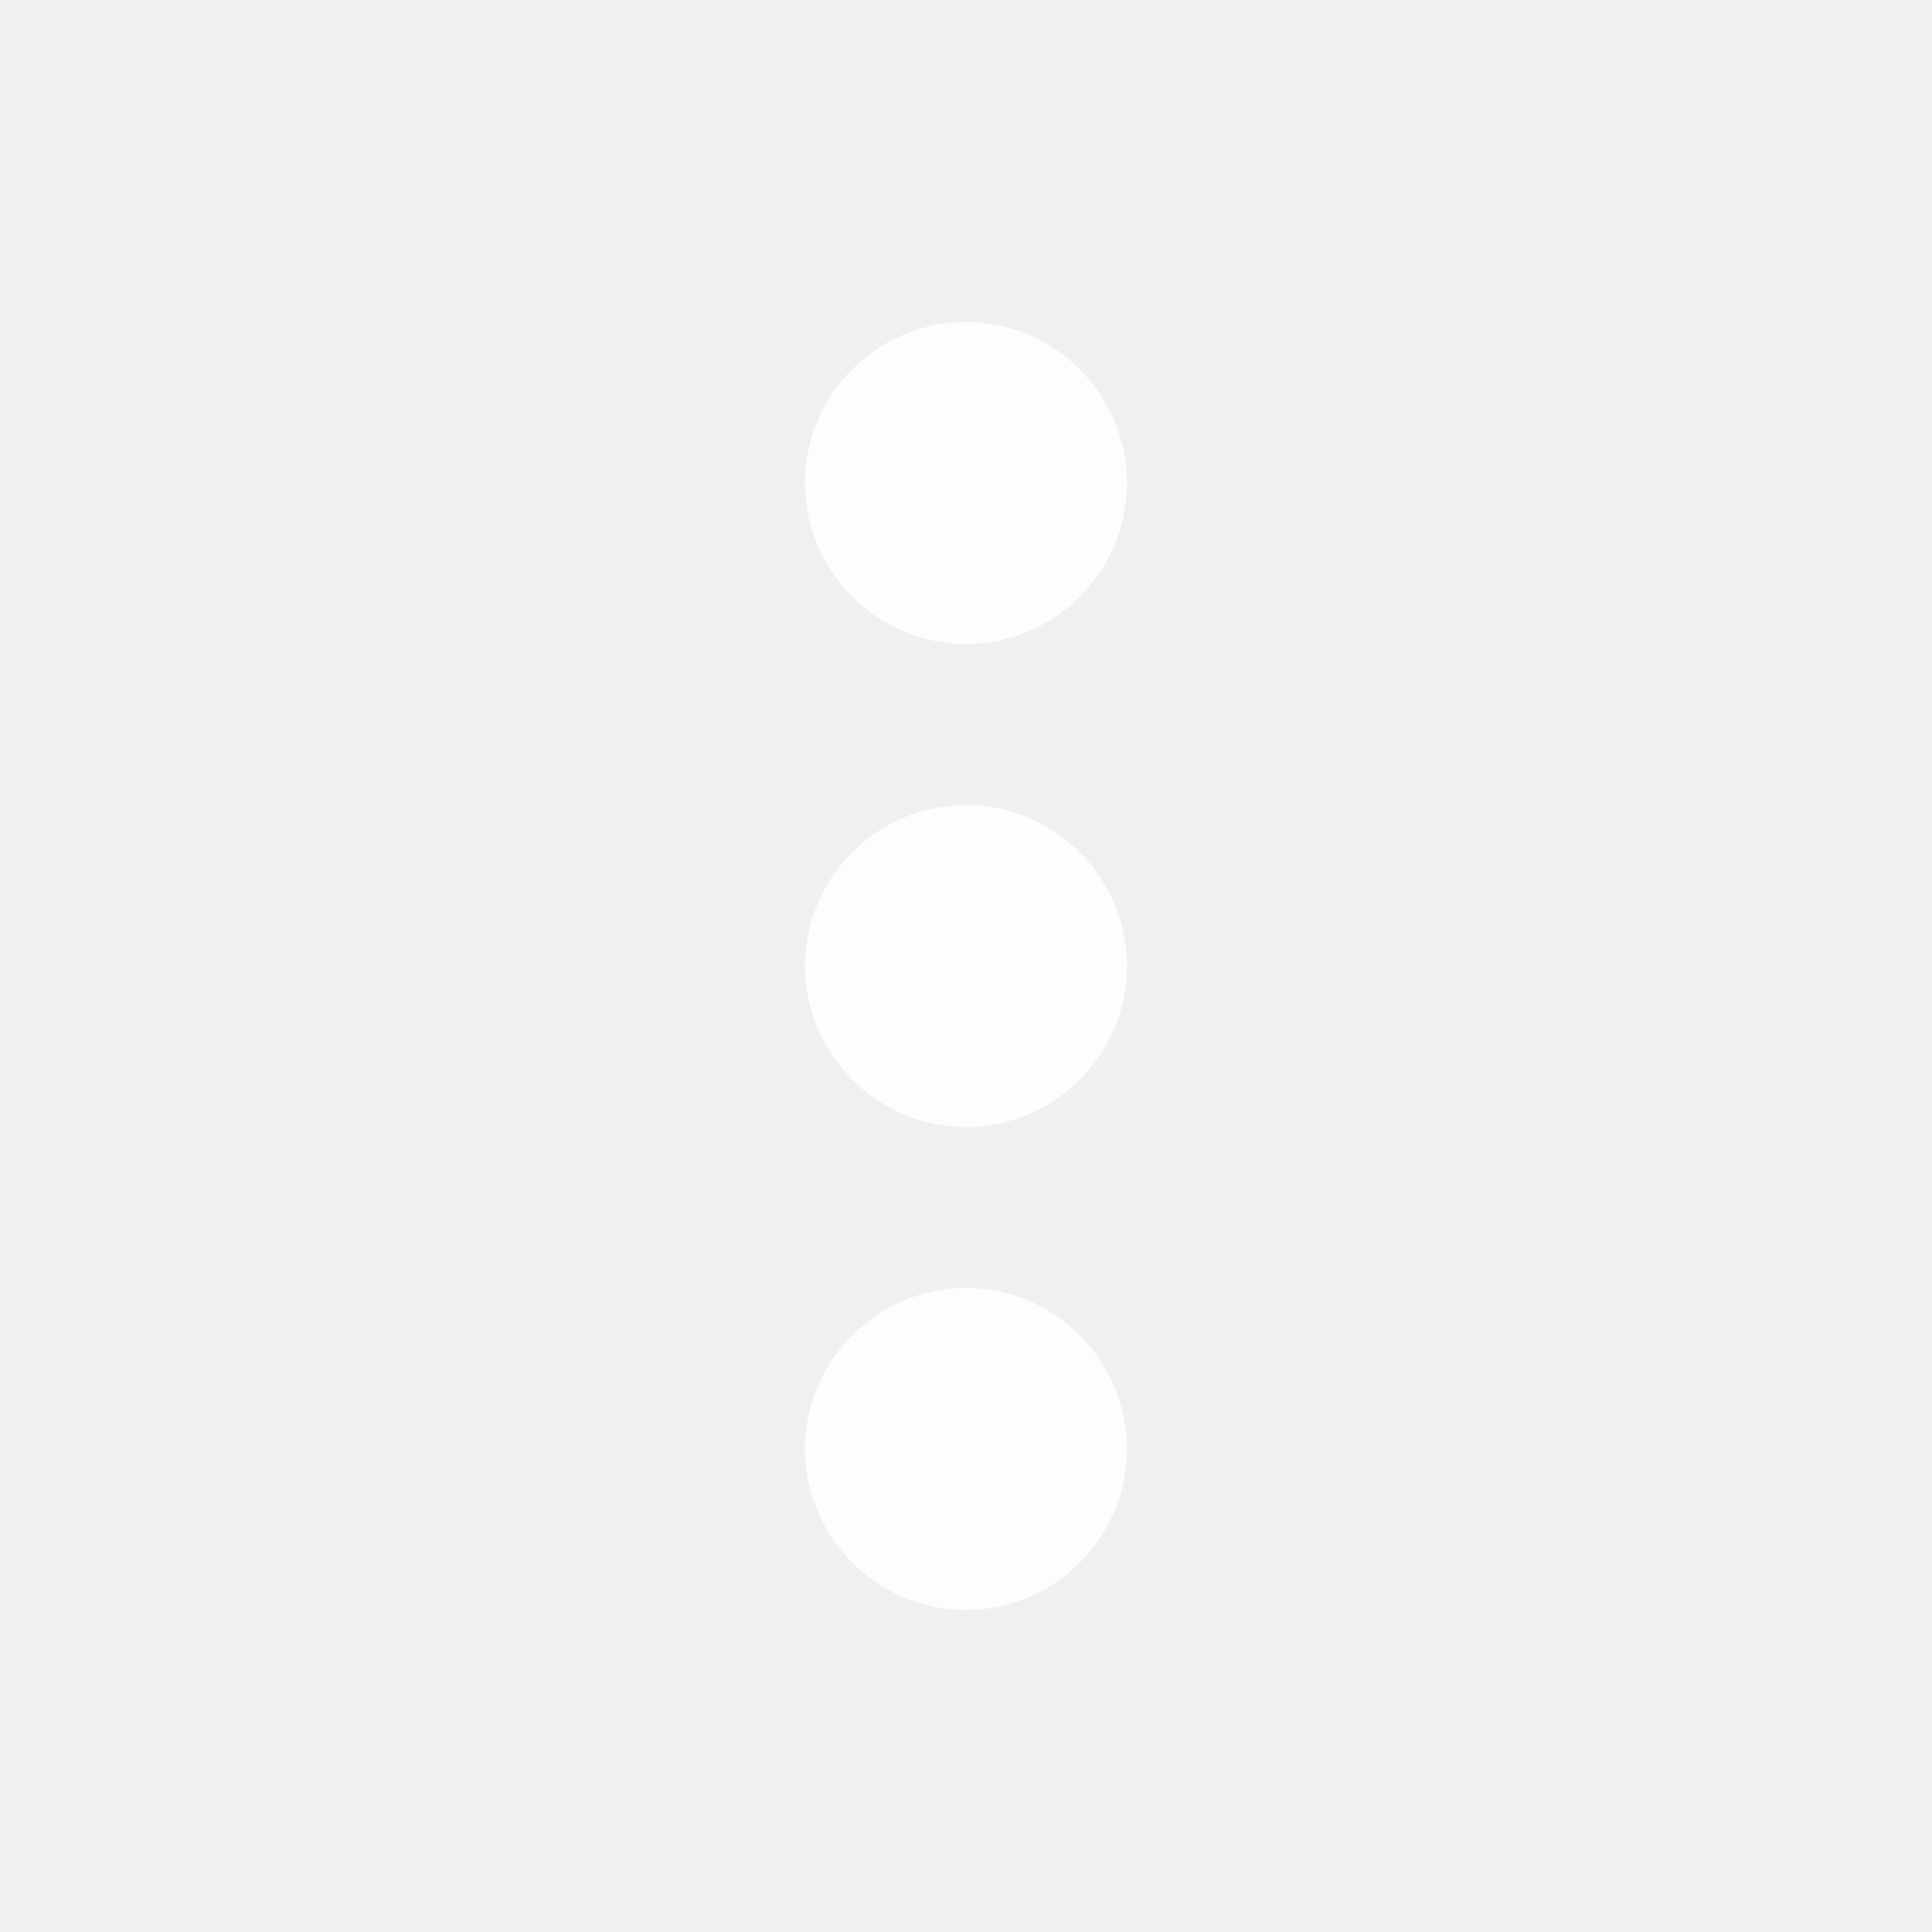
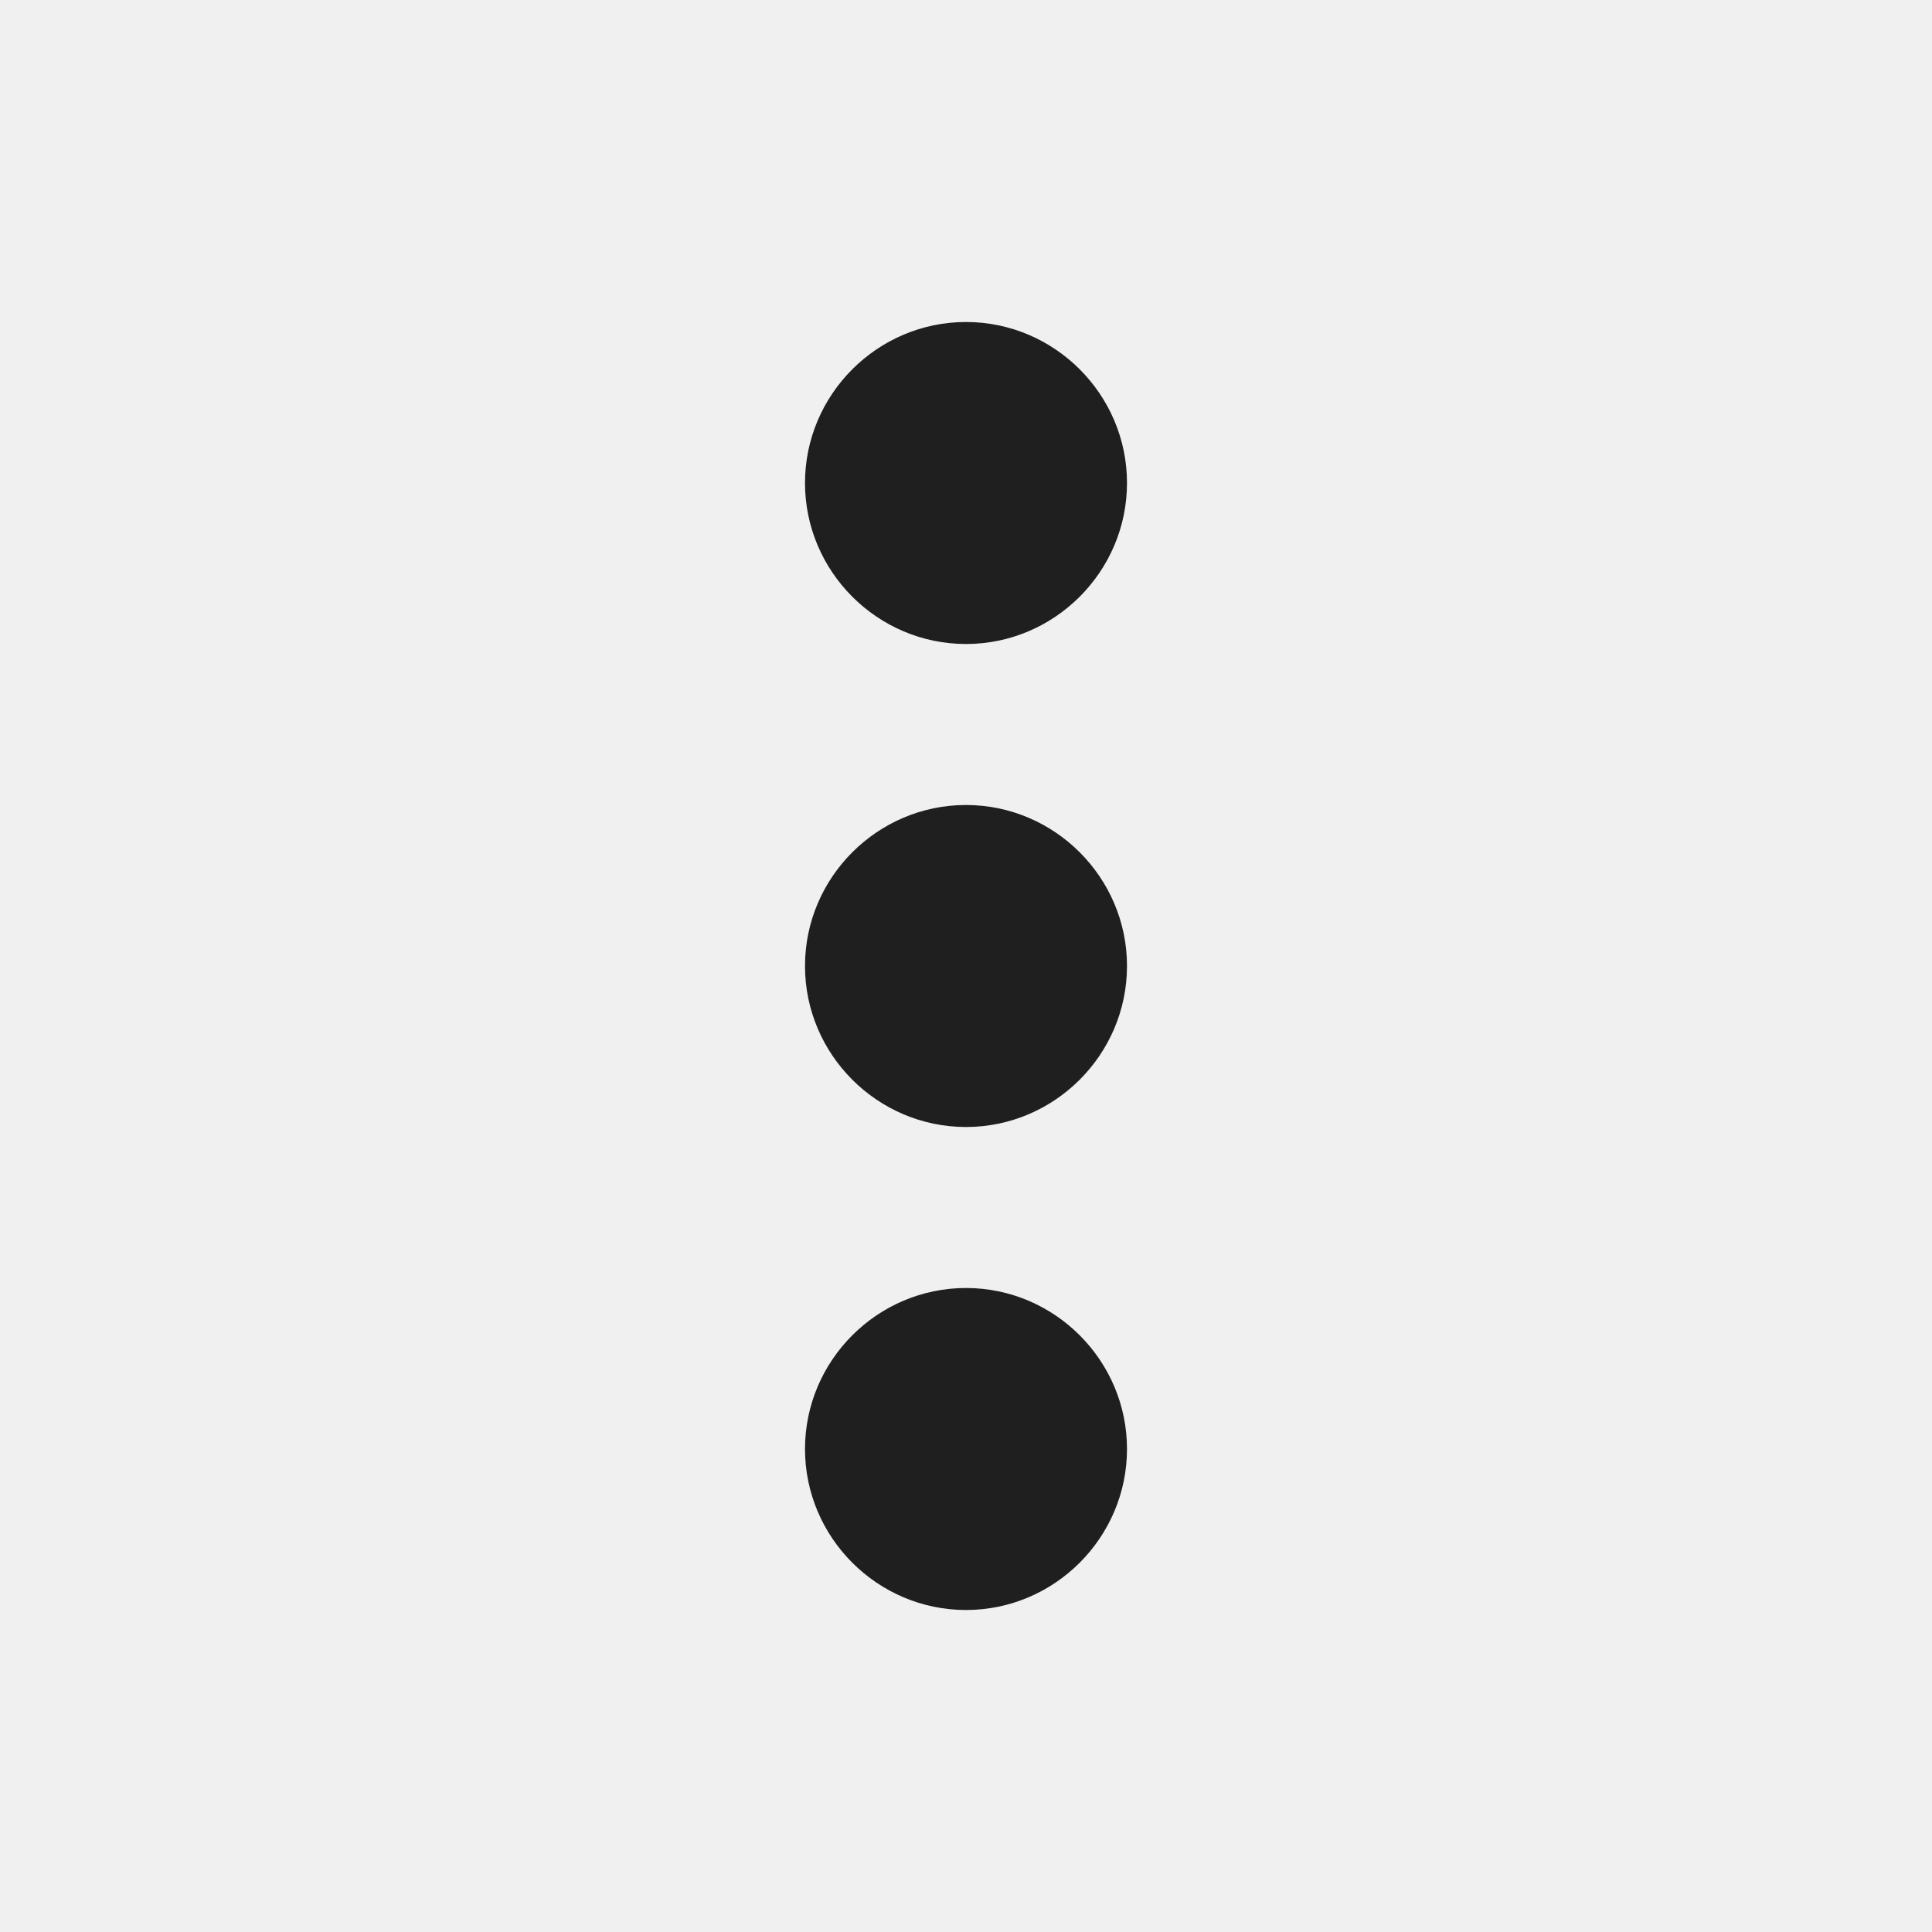
<svg xmlns="http://www.w3.org/2000/svg" width="24" height="24" viewBox="0 0 24 24">
-   <path d="M12 8c1.1 0 2-.9 2-2s-.9-2-2-2-2 .9-2 2 .9 2 2 2zm0 2c-1.1 0-2 .9-2 2s.9 2 2 2 2-.9 2-2-.9-2-2-2zm0 6c-1.1 0-2 .9-2 2s.9 2 2 2 2-.9 2-2-.9-2-2-2z" fill="white" fill-opacity="0.87" />
+   <path d="M12 8c1.1 0 2-.9 2-2s-.9-2-2-2-2 .9-2 2 .9 2 2 2zm0 2c-1.1 0-2 .9-2 2s.9 2 2 2 2-.9 2-2-.9-2-2-2zm0 6c-1.1 0-2 .9-2 2s.9 2 2 2 2-.9 2-2-.9-2-2-2z" fill="black" fill-opacity="0.87" />
</svg>
